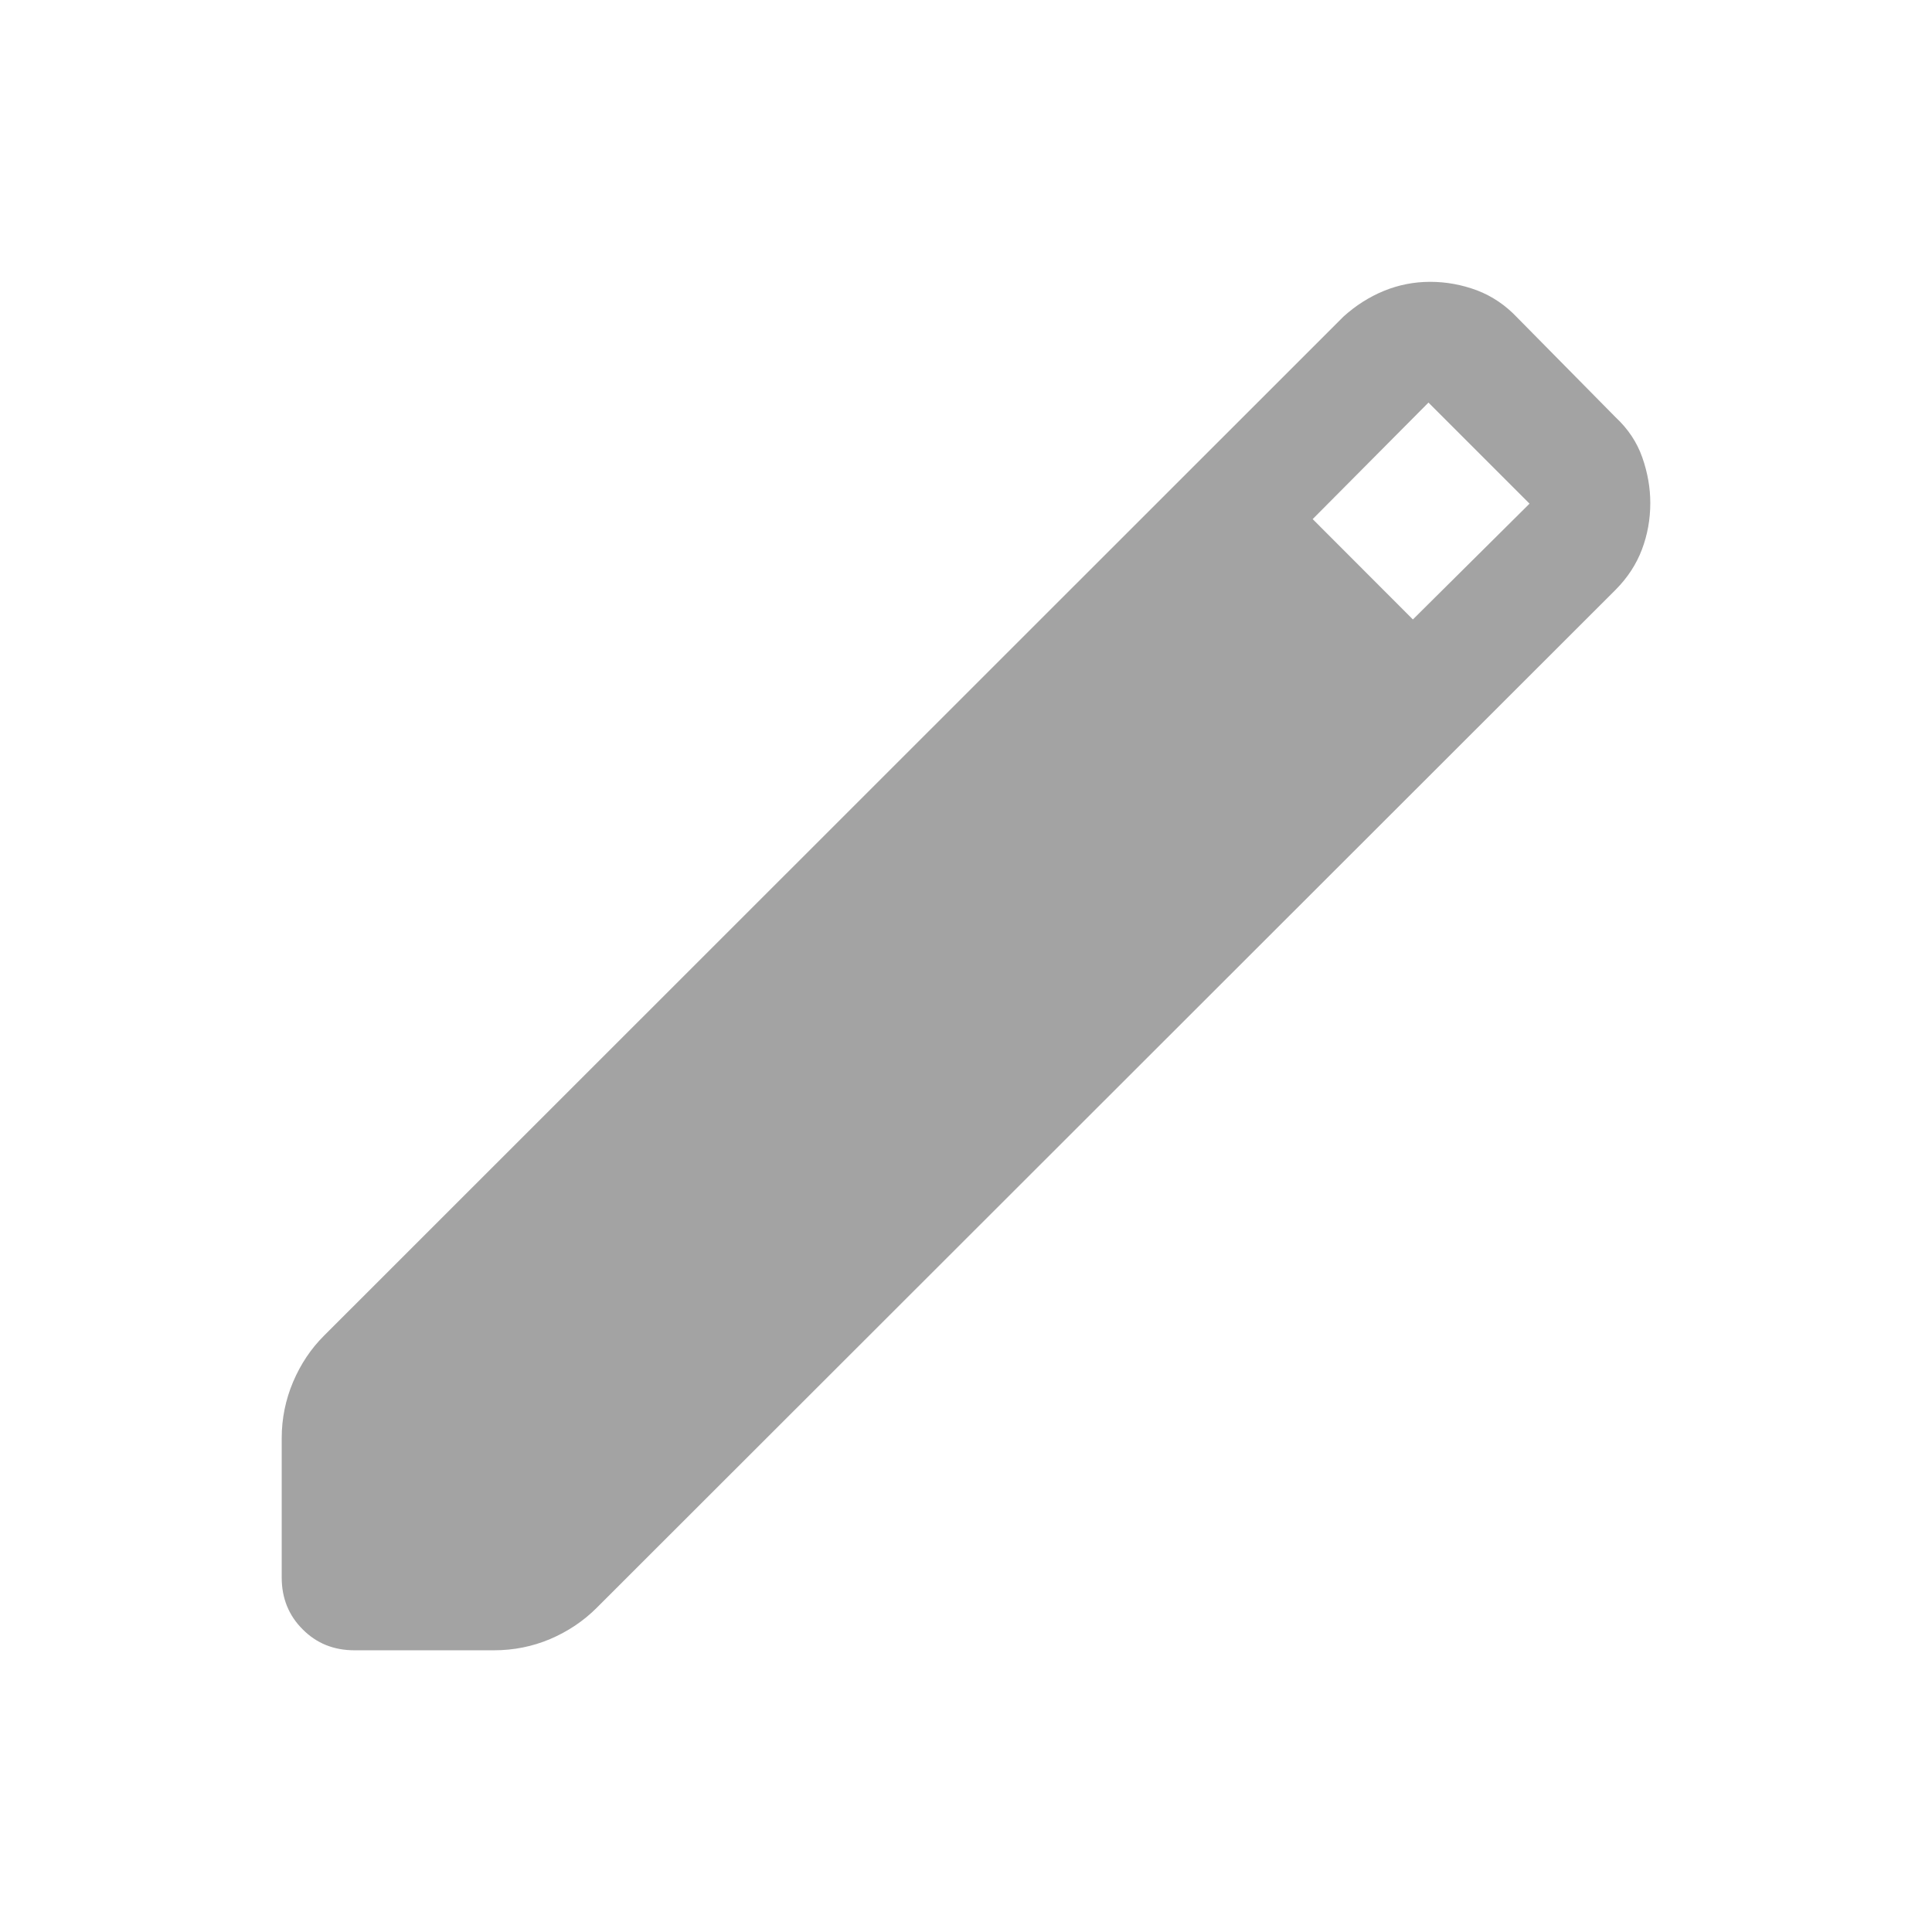
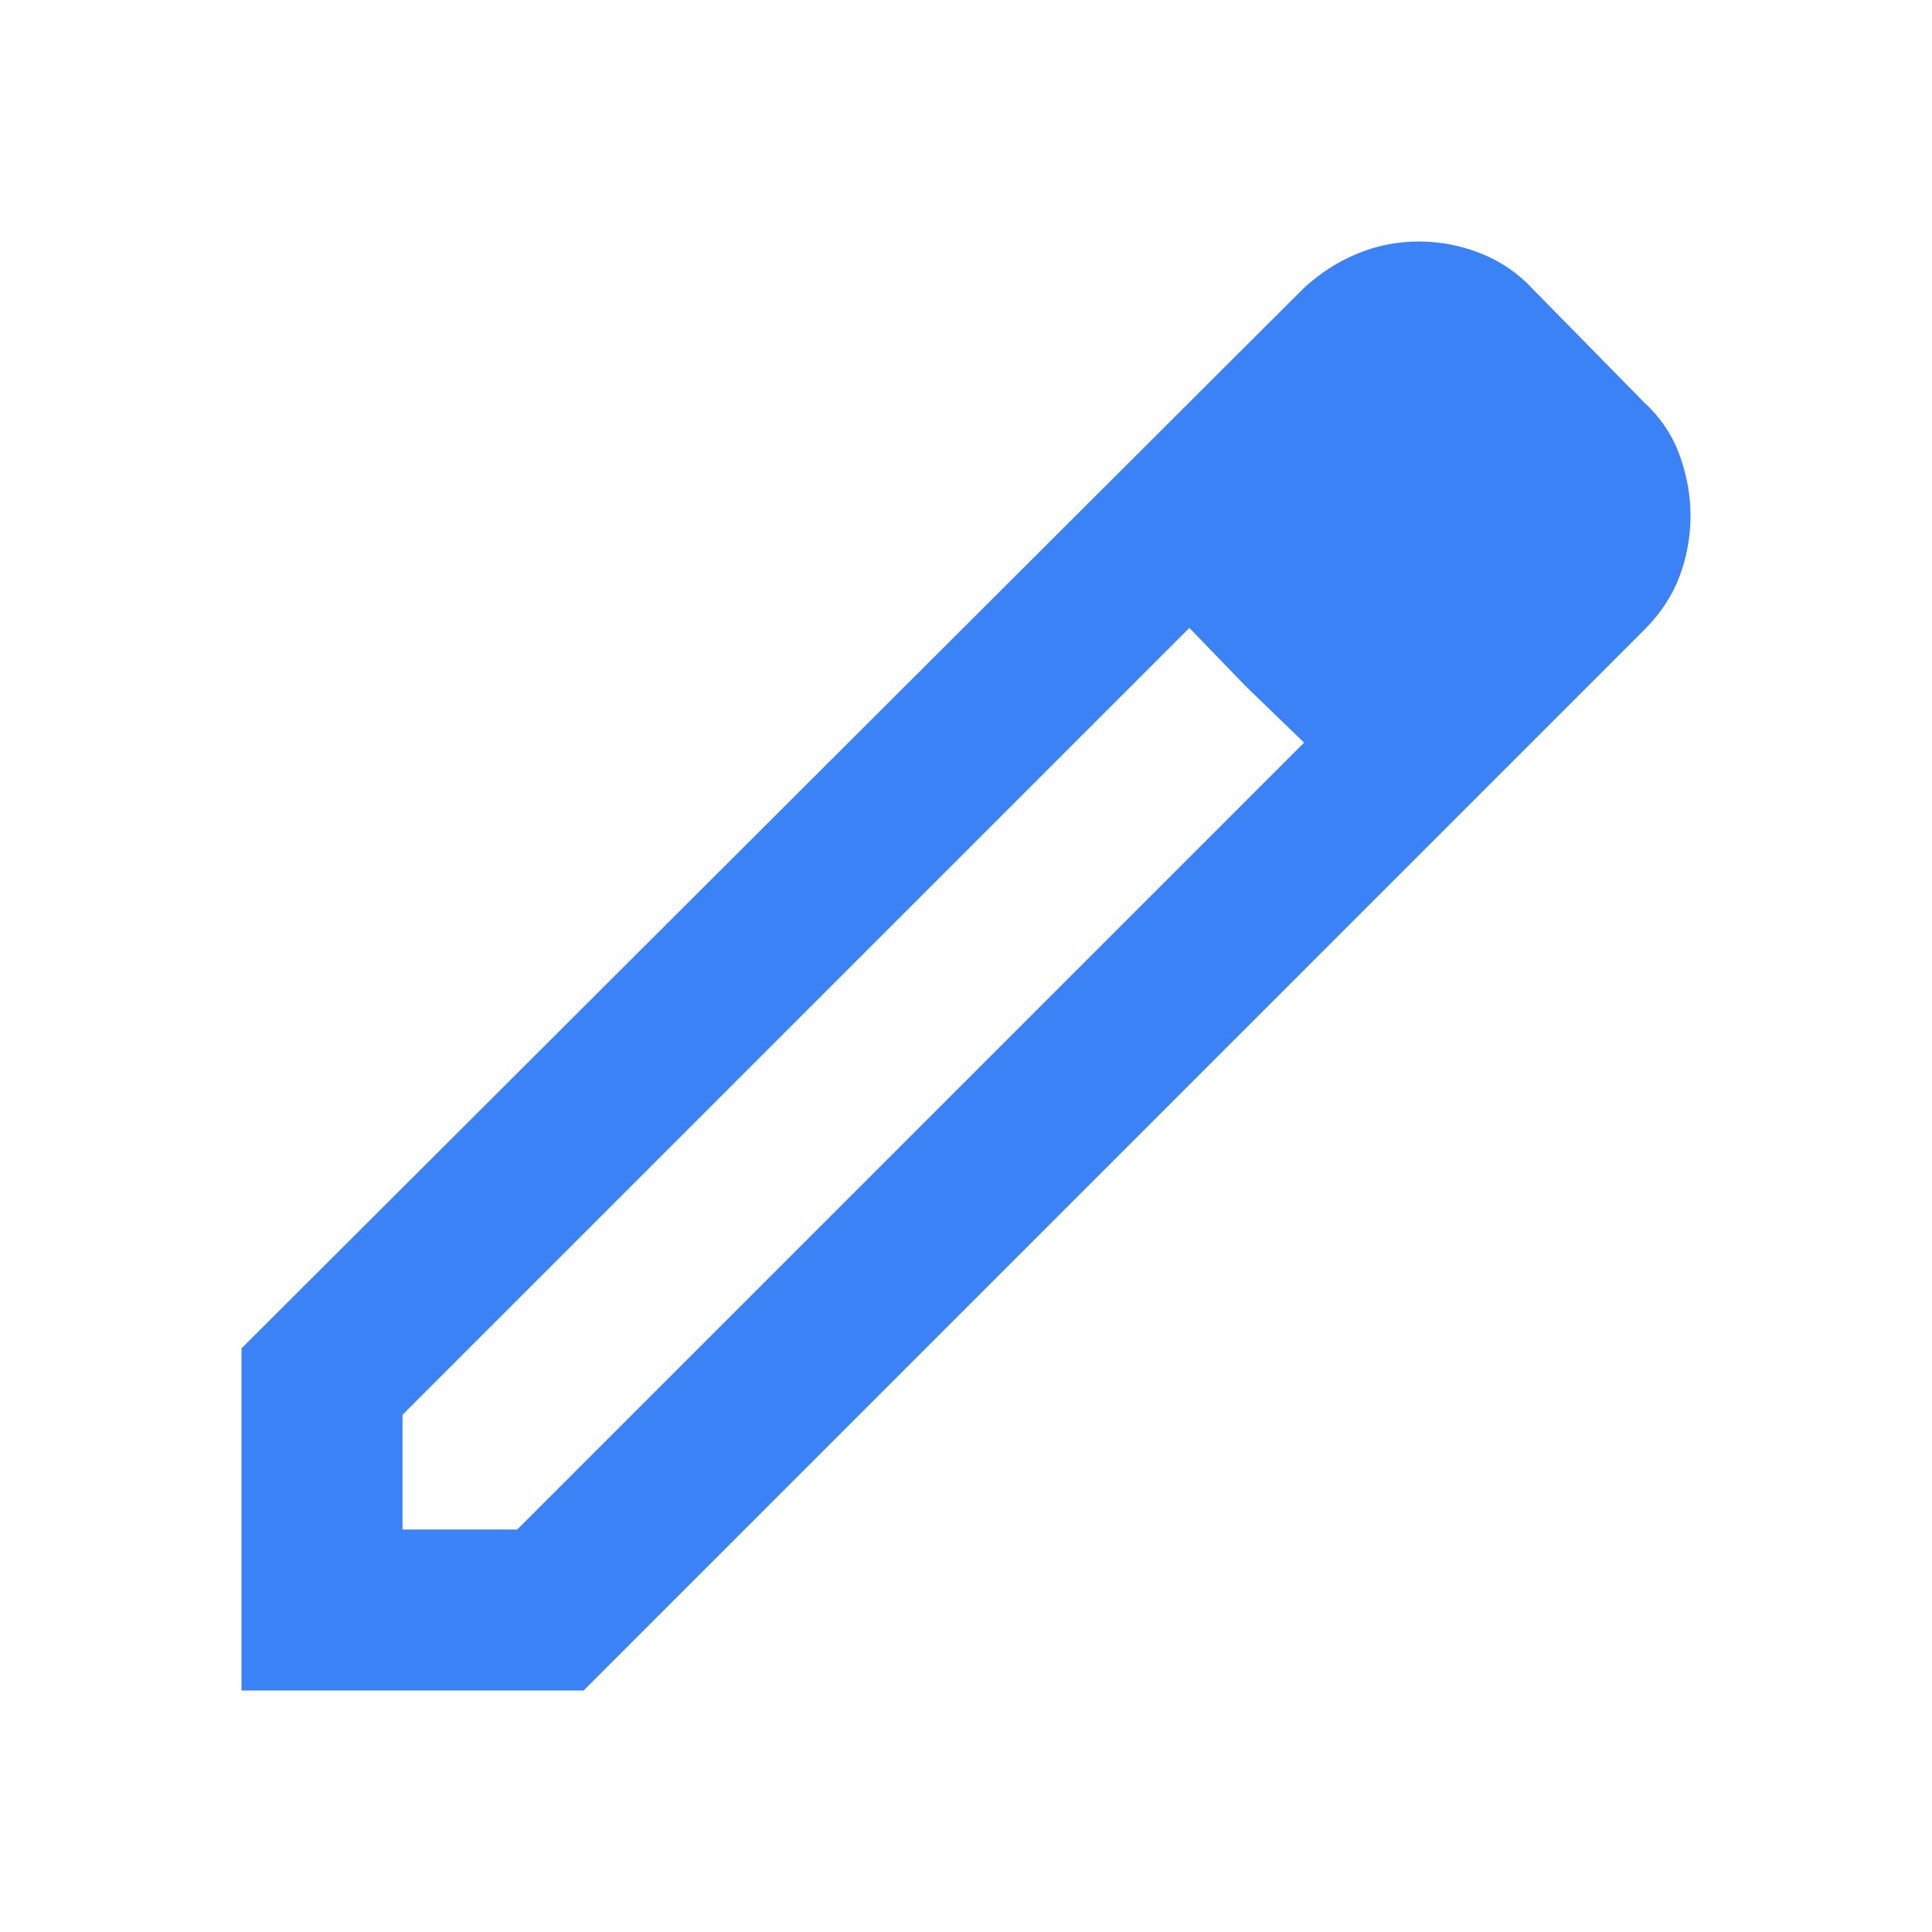
- <svg xmlns="http://www.w3.org/2000/svg" width="16" height="16" viewBox="0 0 16 16" fill="none">
-   <mask id="mask0_348_18782" style="mask-type:alpha" maskUnits="userSpaceOnUse" x="0" y="0" width="16" height="16">
-     <rect width="16" height="16" fill="#D9D9D9" />
+ <svg xmlns="http://www.w3.org/2000/svg" width="24" height="24" viewBox="0 0 24 24" fill="none">
+   <mask id="mask0_365_8632" style="mask-type:alpha" maskUnits="userSpaceOnUse" x="0" y="0" width="24" height="24">
+     <rect width="24" height="24" fill="#D9D9D9" />
  </mask>
-   <g mask="url(#mask0_348_18782)">
-     <path d="M2.936 13.667C2.765 13.667 2.622 13.61 2.507 13.494C2.391 13.379 2.333 13.235 2.333 13.065V11.91C2.333 11.747 2.365 11.592 2.427 11.445C2.49 11.297 2.575 11.169 2.685 11.06L11.127 2.621C11.228 2.53 11.339 2.459 11.461 2.409C11.583 2.359 11.711 2.334 11.844 2.334C11.978 2.334 12.107 2.358 12.233 2.405C12.358 2.453 12.469 2.528 12.566 2.631L13.38 3.456C13.483 3.552 13.557 3.663 13.601 3.789C13.645 3.915 13.667 4.04 13.667 4.166C13.667 4.3 13.644 4.428 13.598 4.55C13.552 4.672 13.48 4.783 13.38 4.884L4.941 13.316C4.832 13.425 4.703 13.511 4.556 13.574C4.409 13.636 4.254 13.667 4.091 13.667H2.936ZM11.701 5.13L12.667 4.171L11.83 3.334L10.871 4.299L11.701 5.13Z" fill="#A3A3A3" />
+   <g mask="url(#mask0_365_8632)">
+     <path d="M5 19H6.425L16.2 9.225L14.775 7.8L5 17.575V19ZM3 21V16.75L16.2 3.575C16.4 3.392 16.621 3.25 16.863 3.15C17.104 3.05 17.358 3 17.625 3C17.892 3 18.15 3.05 18.4 3.15C18.65 3.25 18.867 3.4 19.05 3.6L20.425 5C20.625 5.183 20.771 5.4 20.863 5.65C20.954 5.9 21 6.15 21 6.4C21 6.667 20.954 6.921 20.863 7.162C20.771 7.404 20.625 7.625 20.425 7.825L7.25 21H3ZM15.475 8.525L14.775 7.8L16.2 9.225L15.475 8.525Z" fill="#3B82F6" />
  </g>
</svg>
